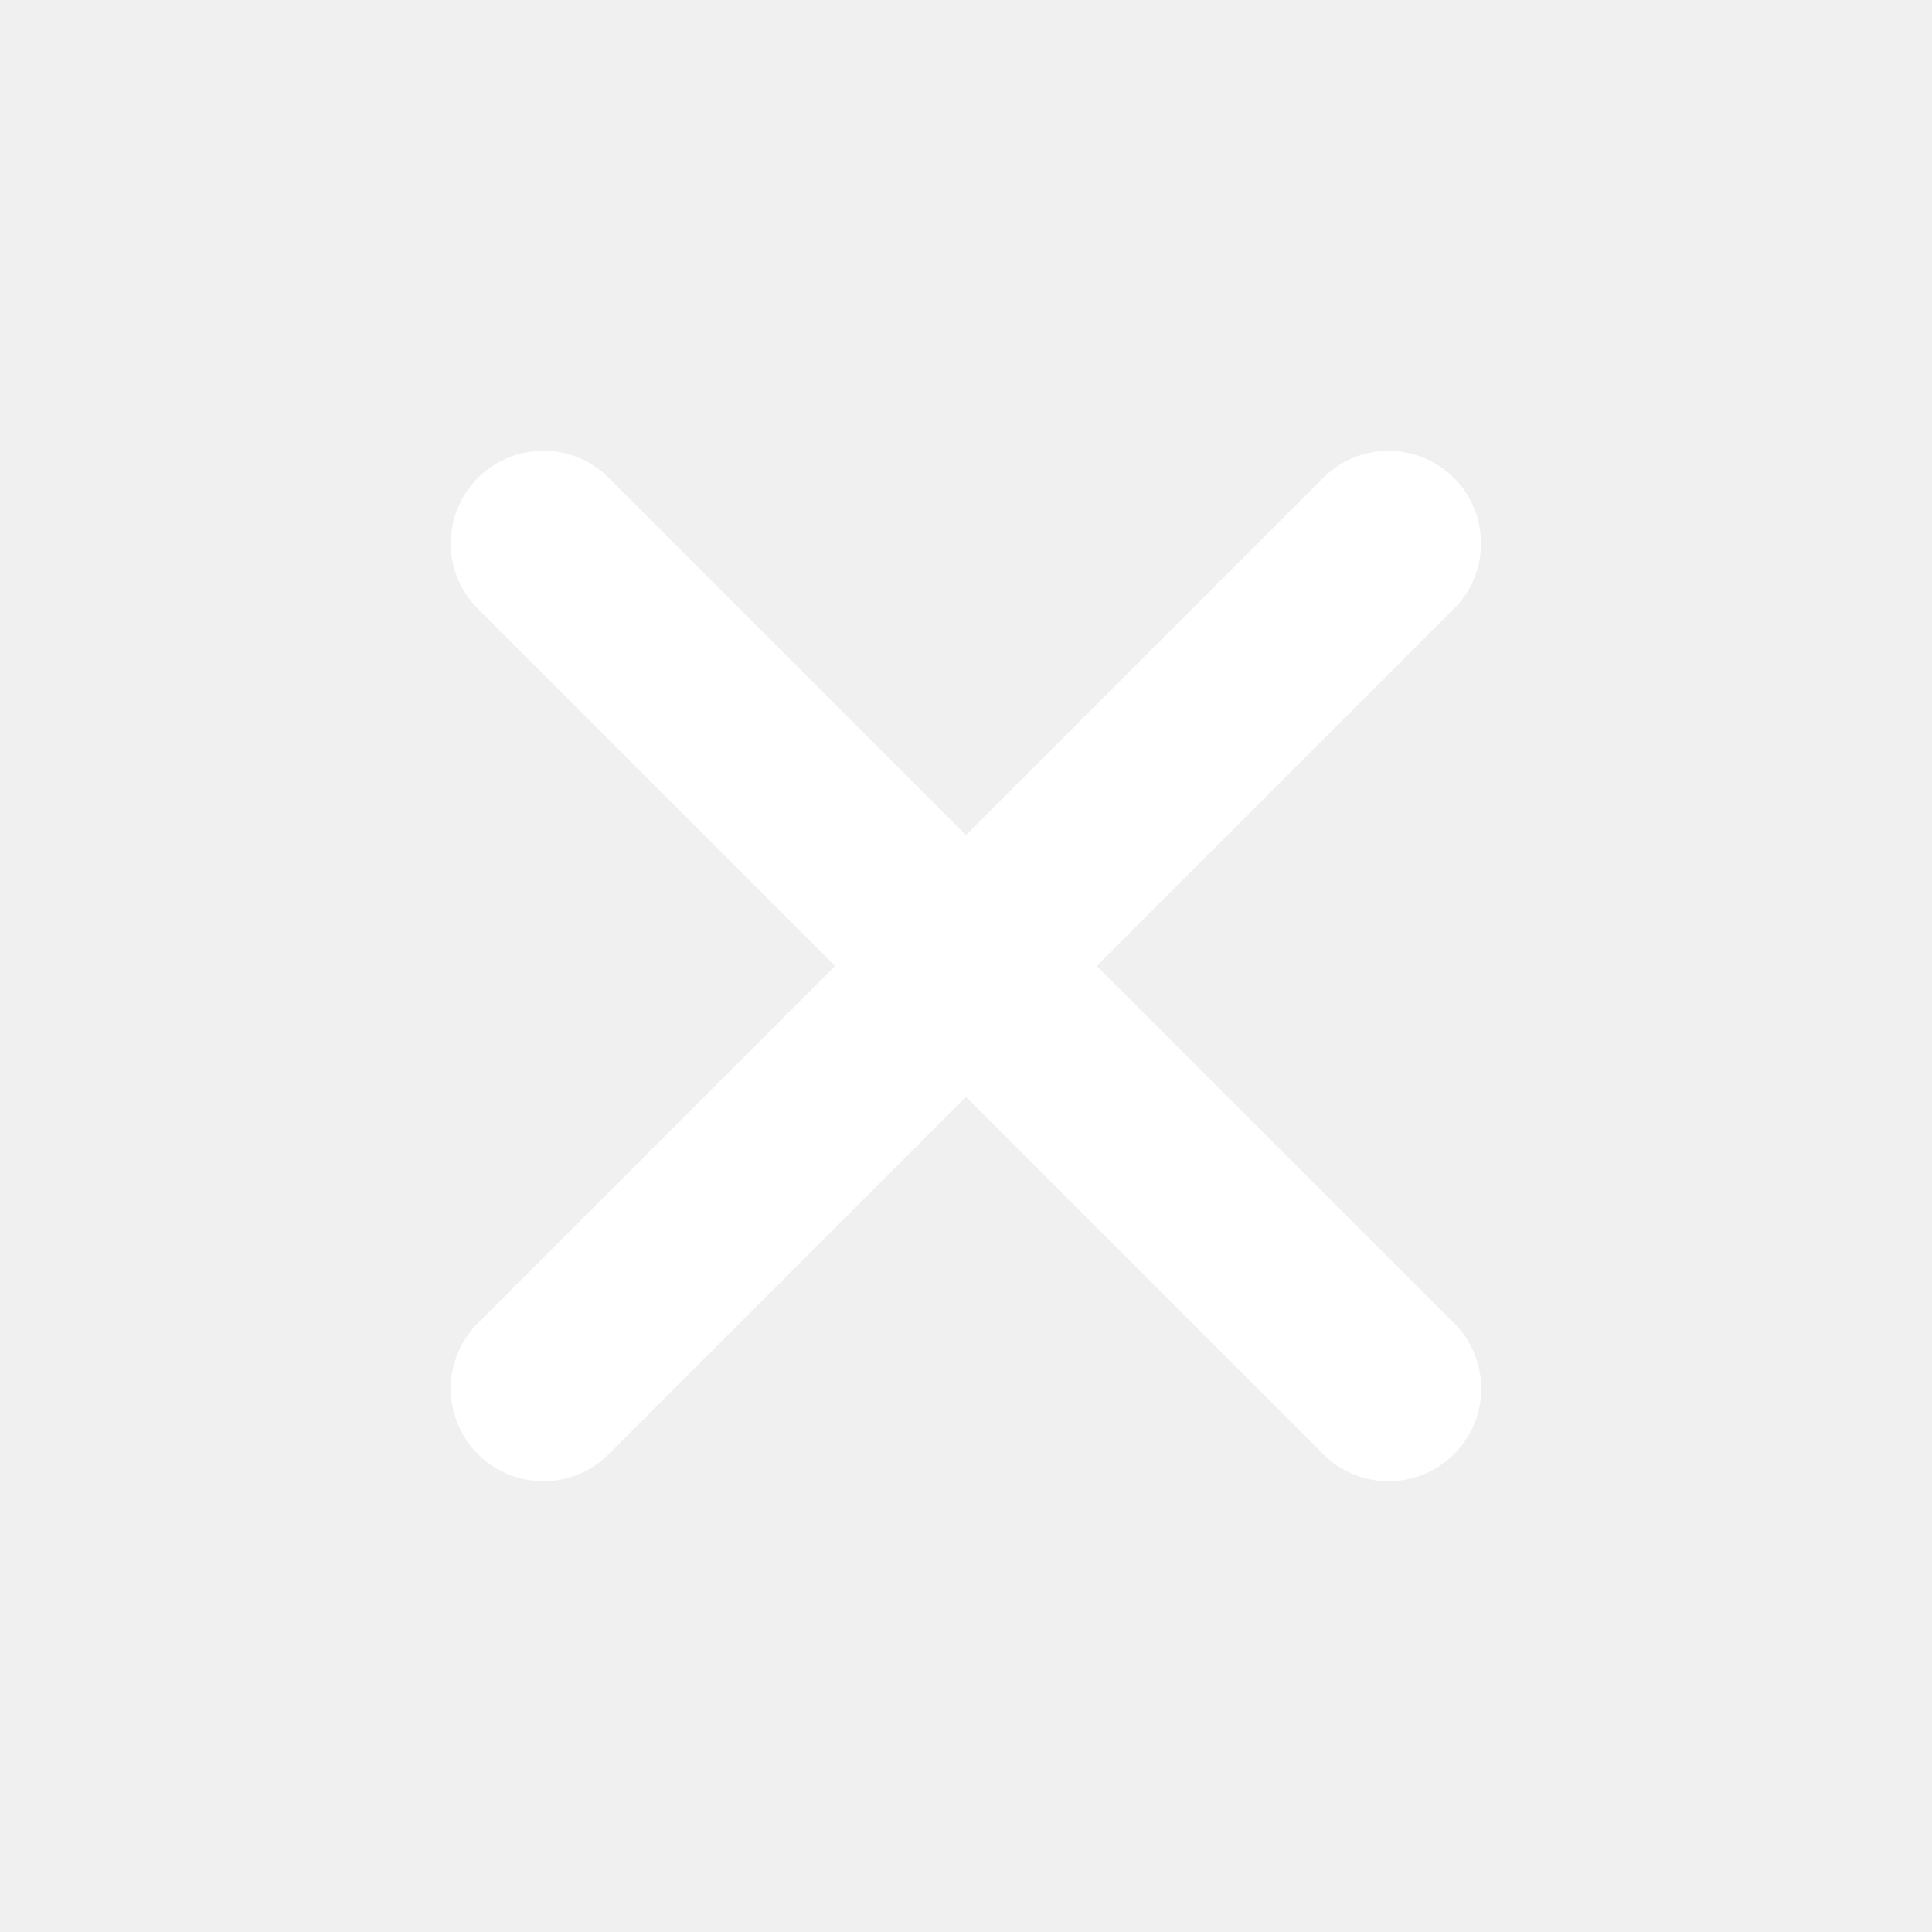
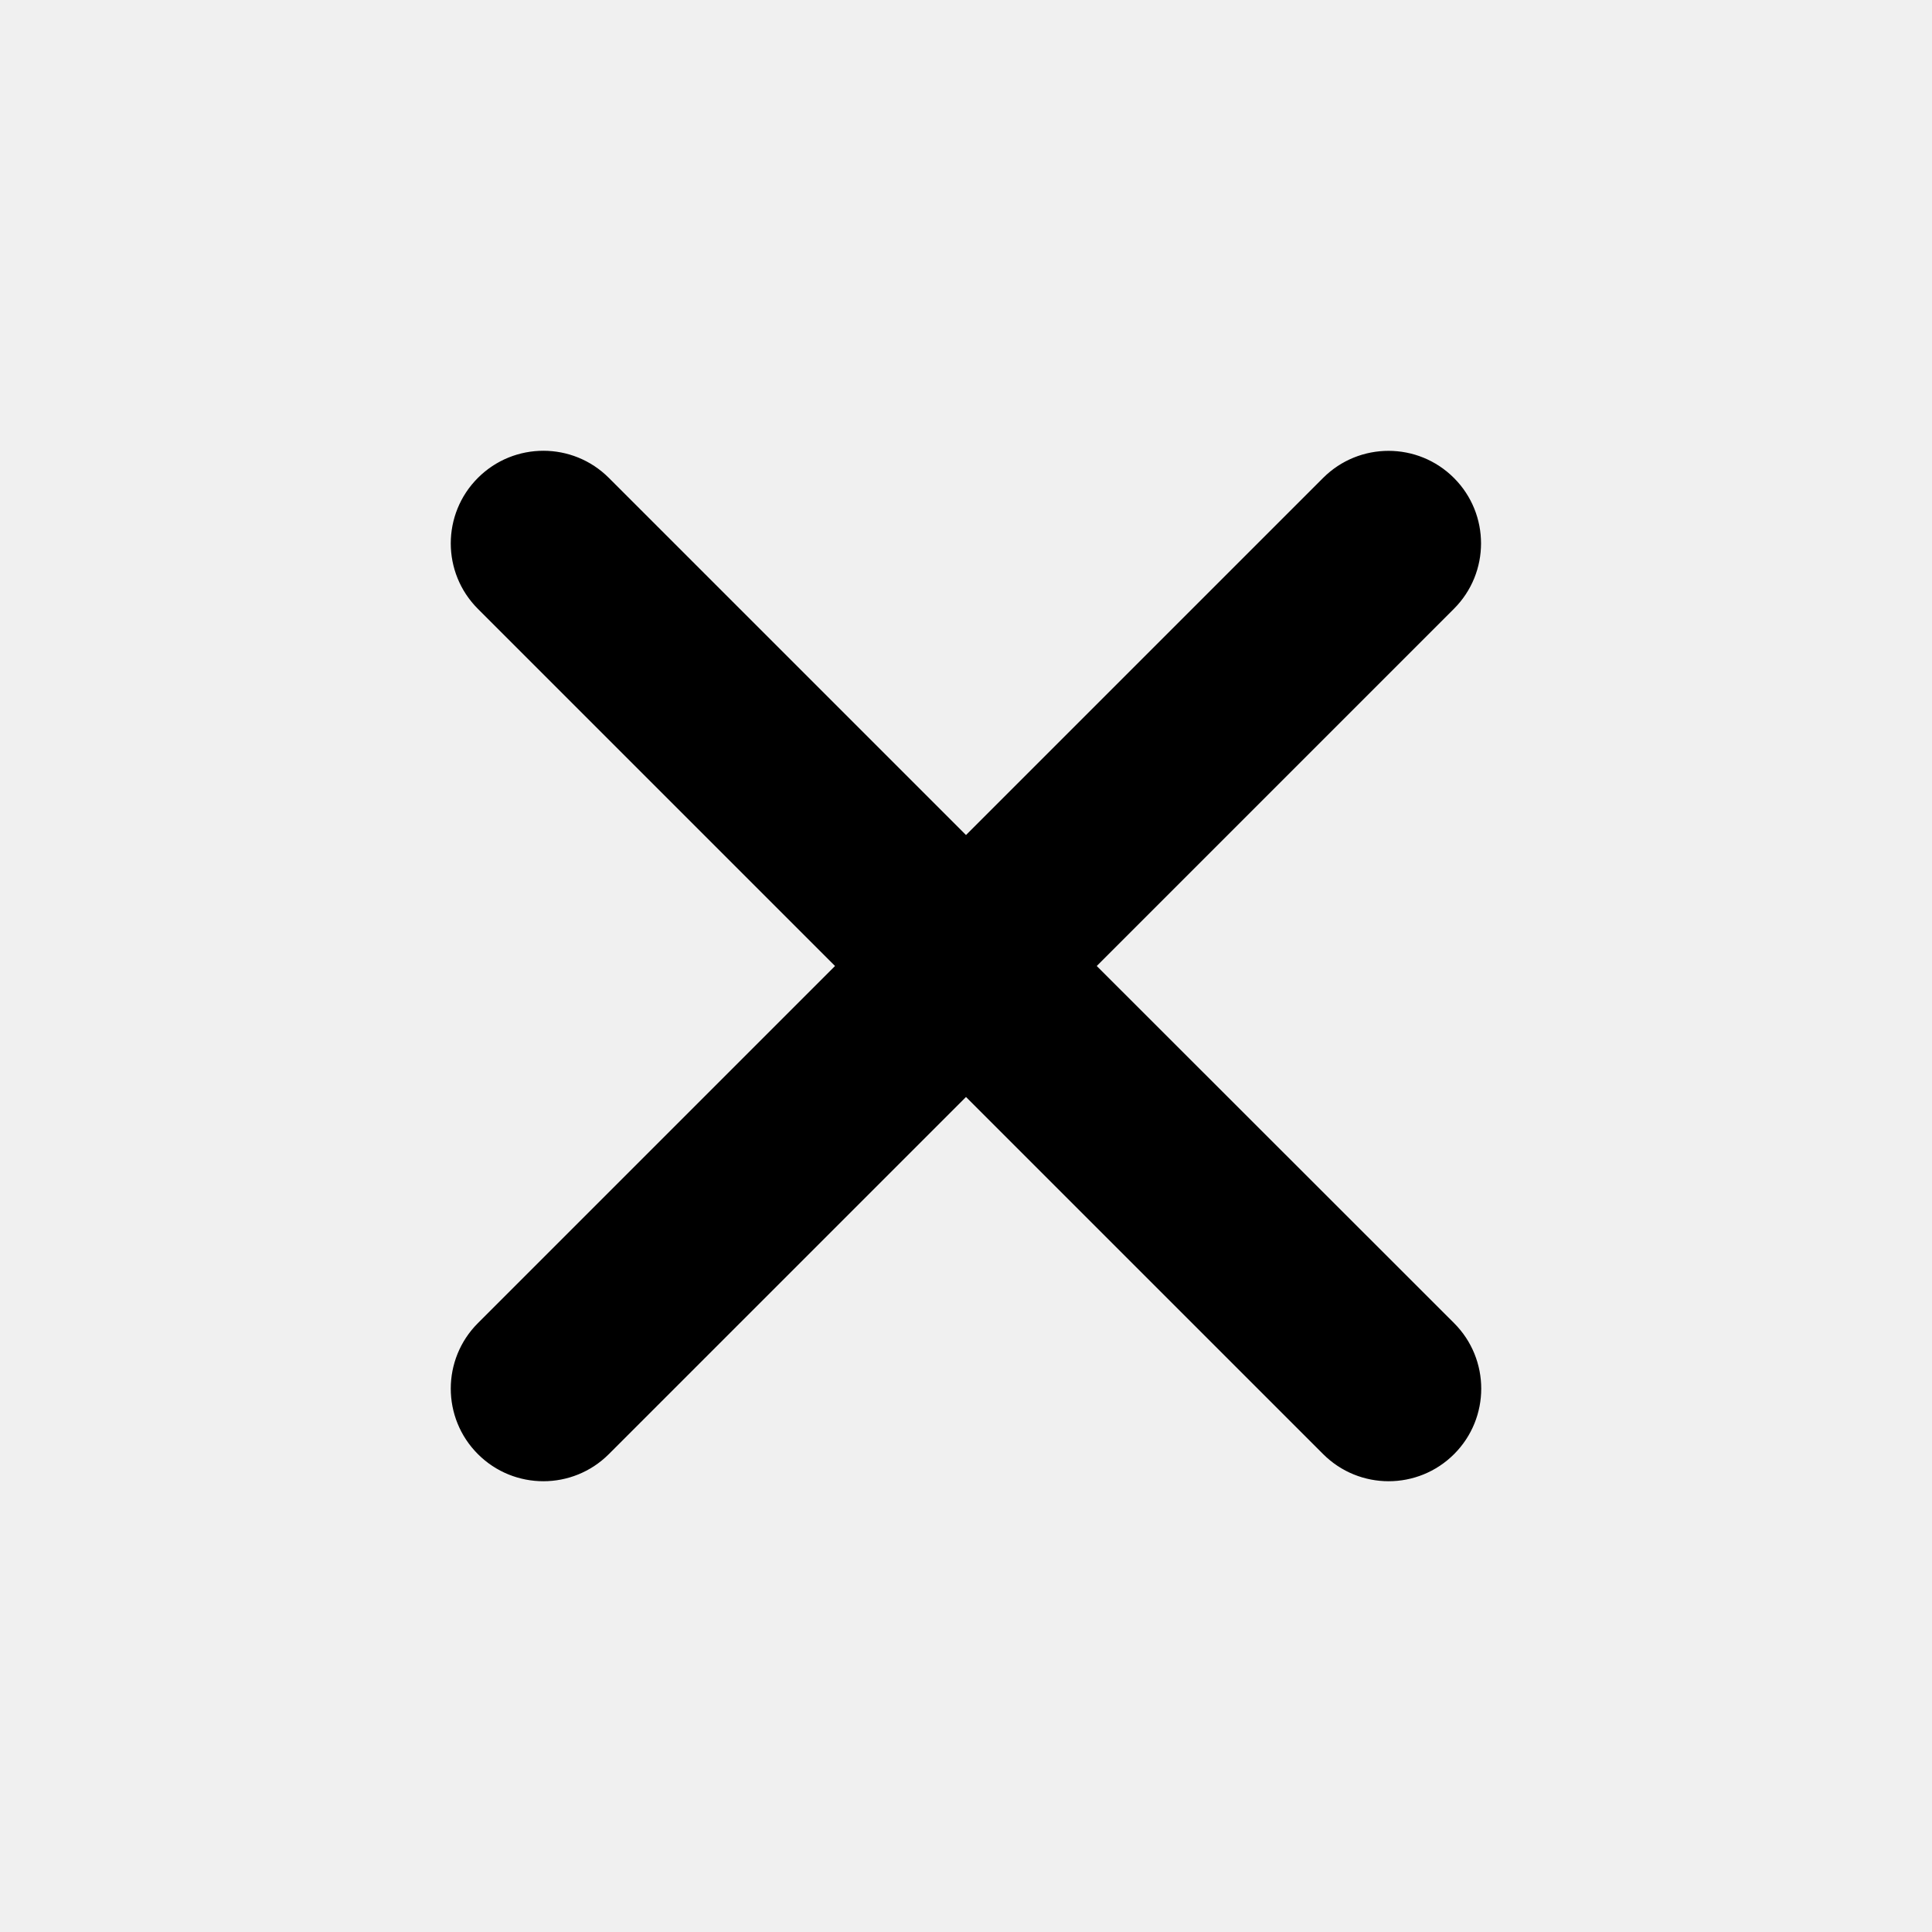
- <svg xmlns="http://www.w3.org/2000/svg" viewBox="0 0 512 512" fill="#fff" stroke="#fff">
+ <svg xmlns="http://www.w3.org/2000/svg" viewBox="0 0 512 512" fill="currentColor" stroke="currentColor">
  <path d="m289.94 256 95-95A24 24 0 0 0 351 127l-95 95-95-95a24 24 0 0 0-34 34l95 95-95 95a24 24 0 1 0 34 34l95-95 95 95a24 24 0 0 0 34-34z" />
</svg>
